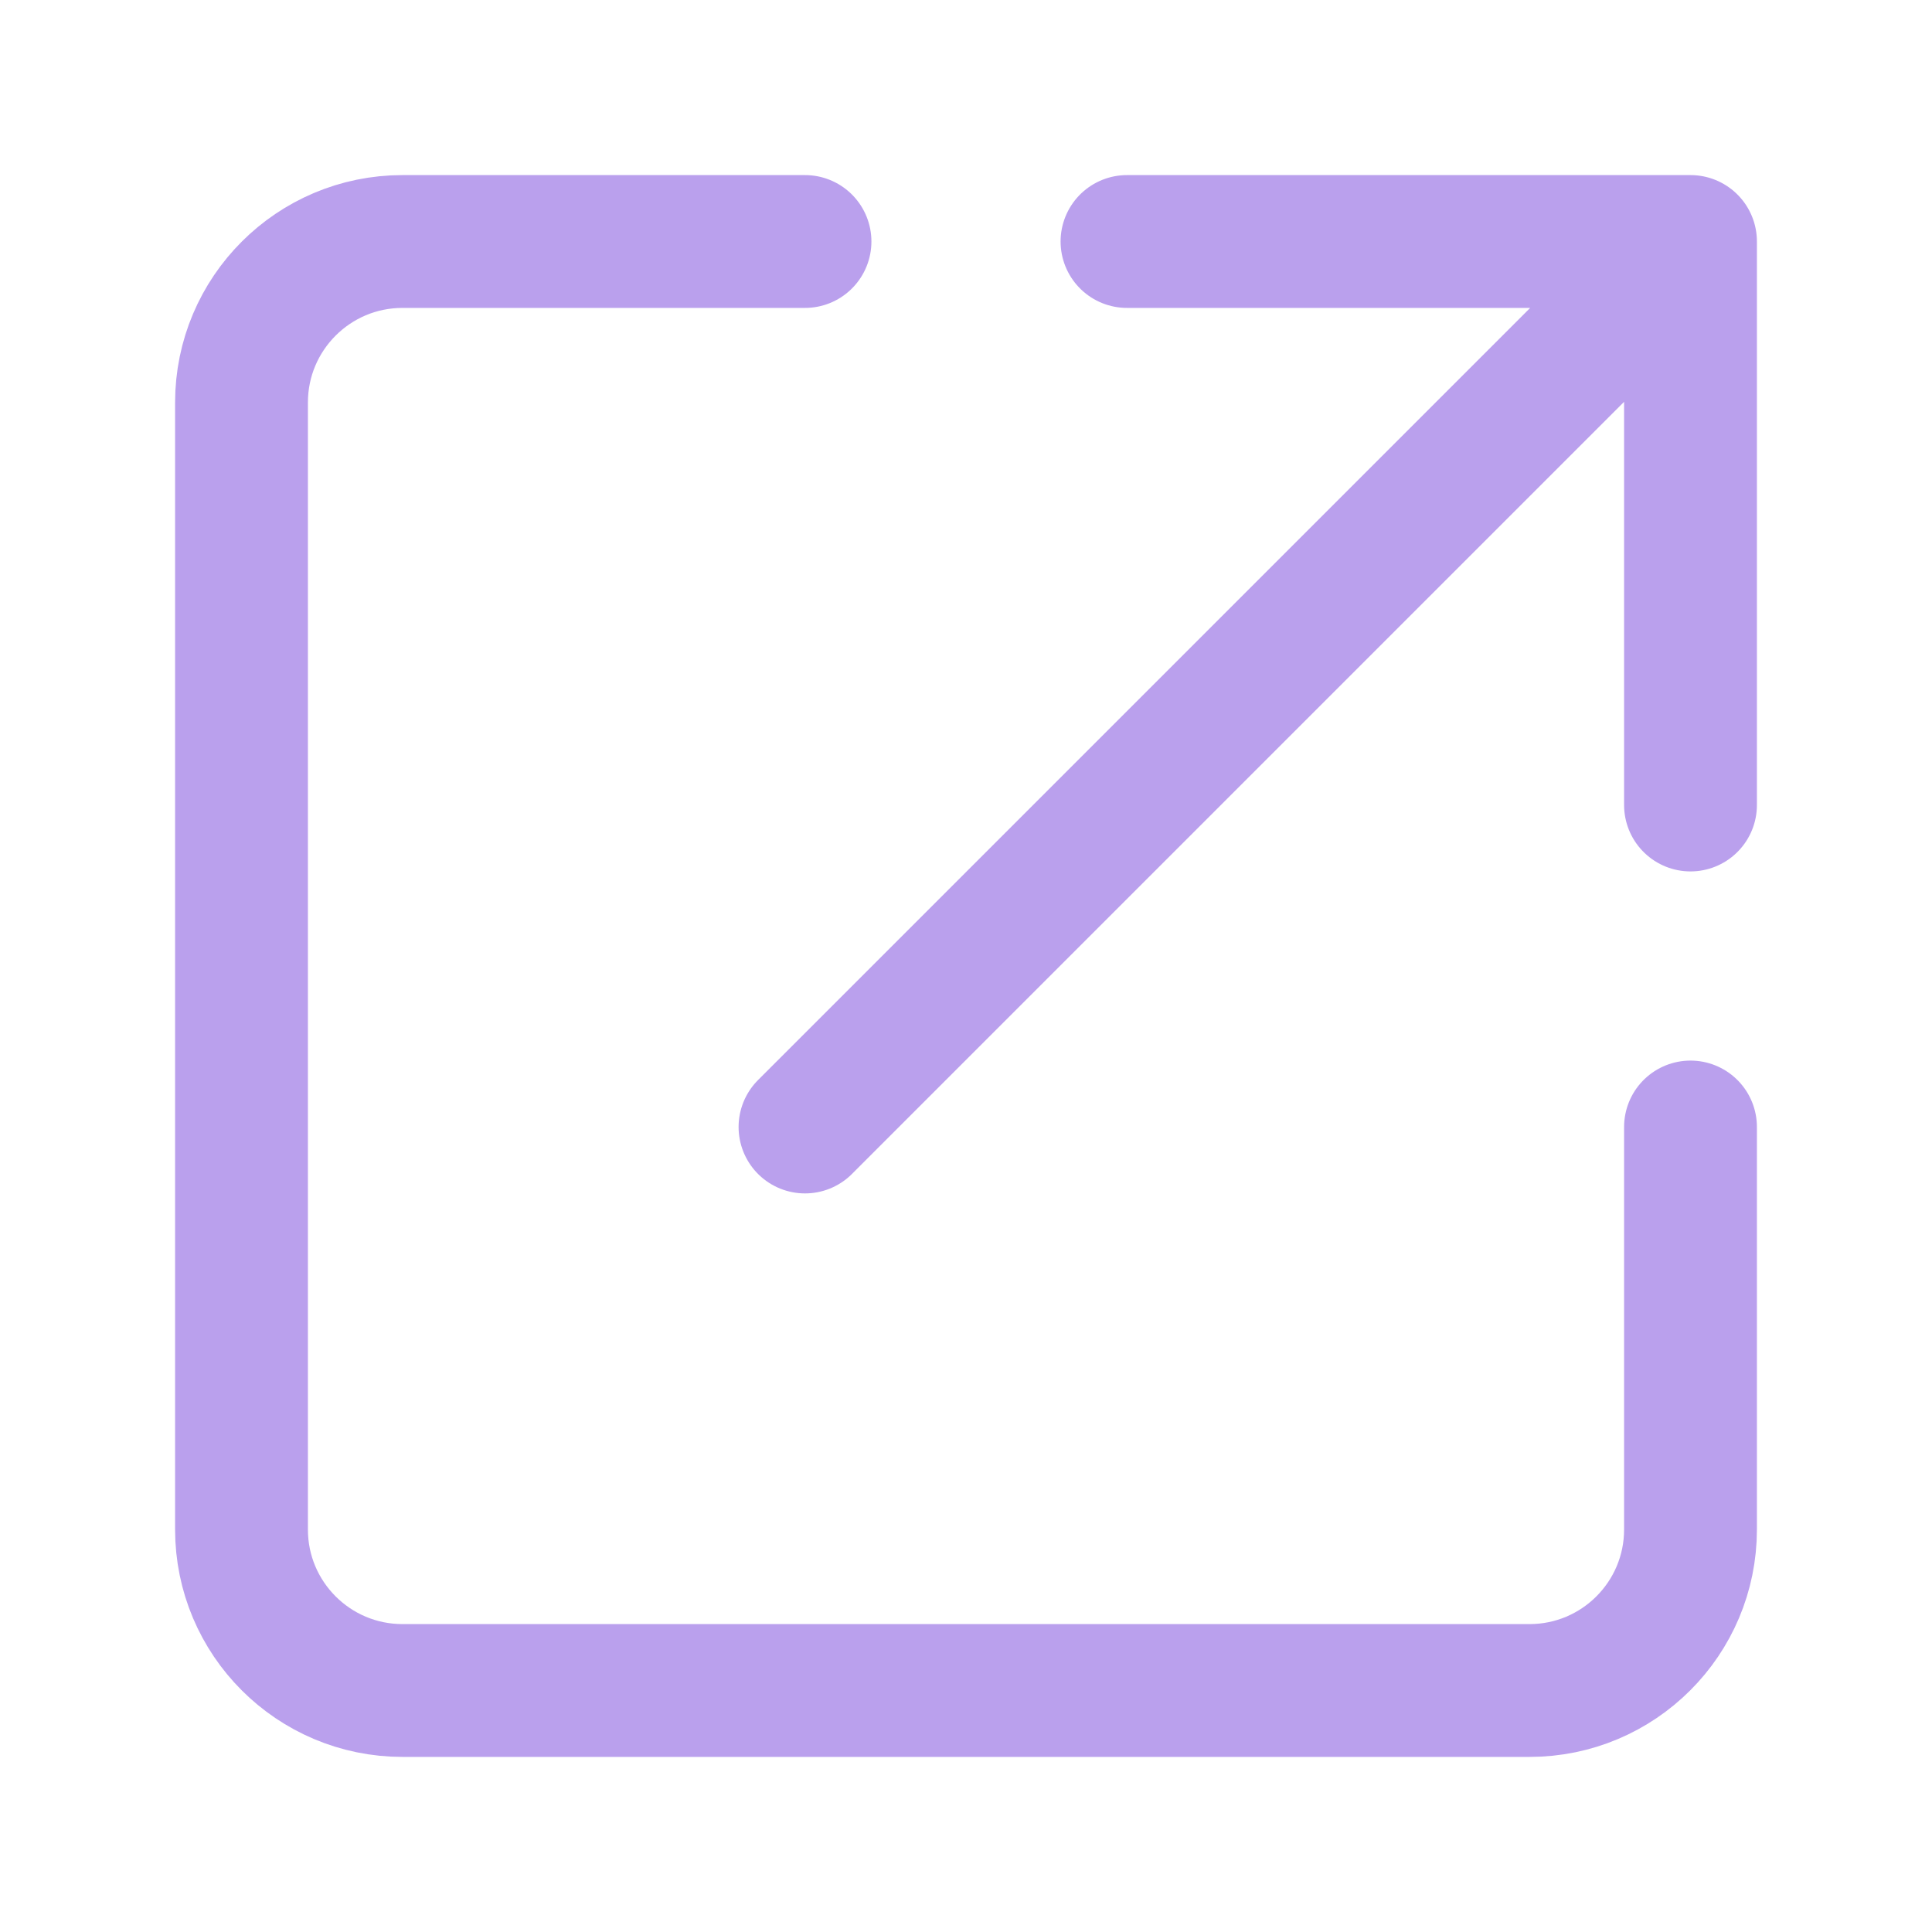
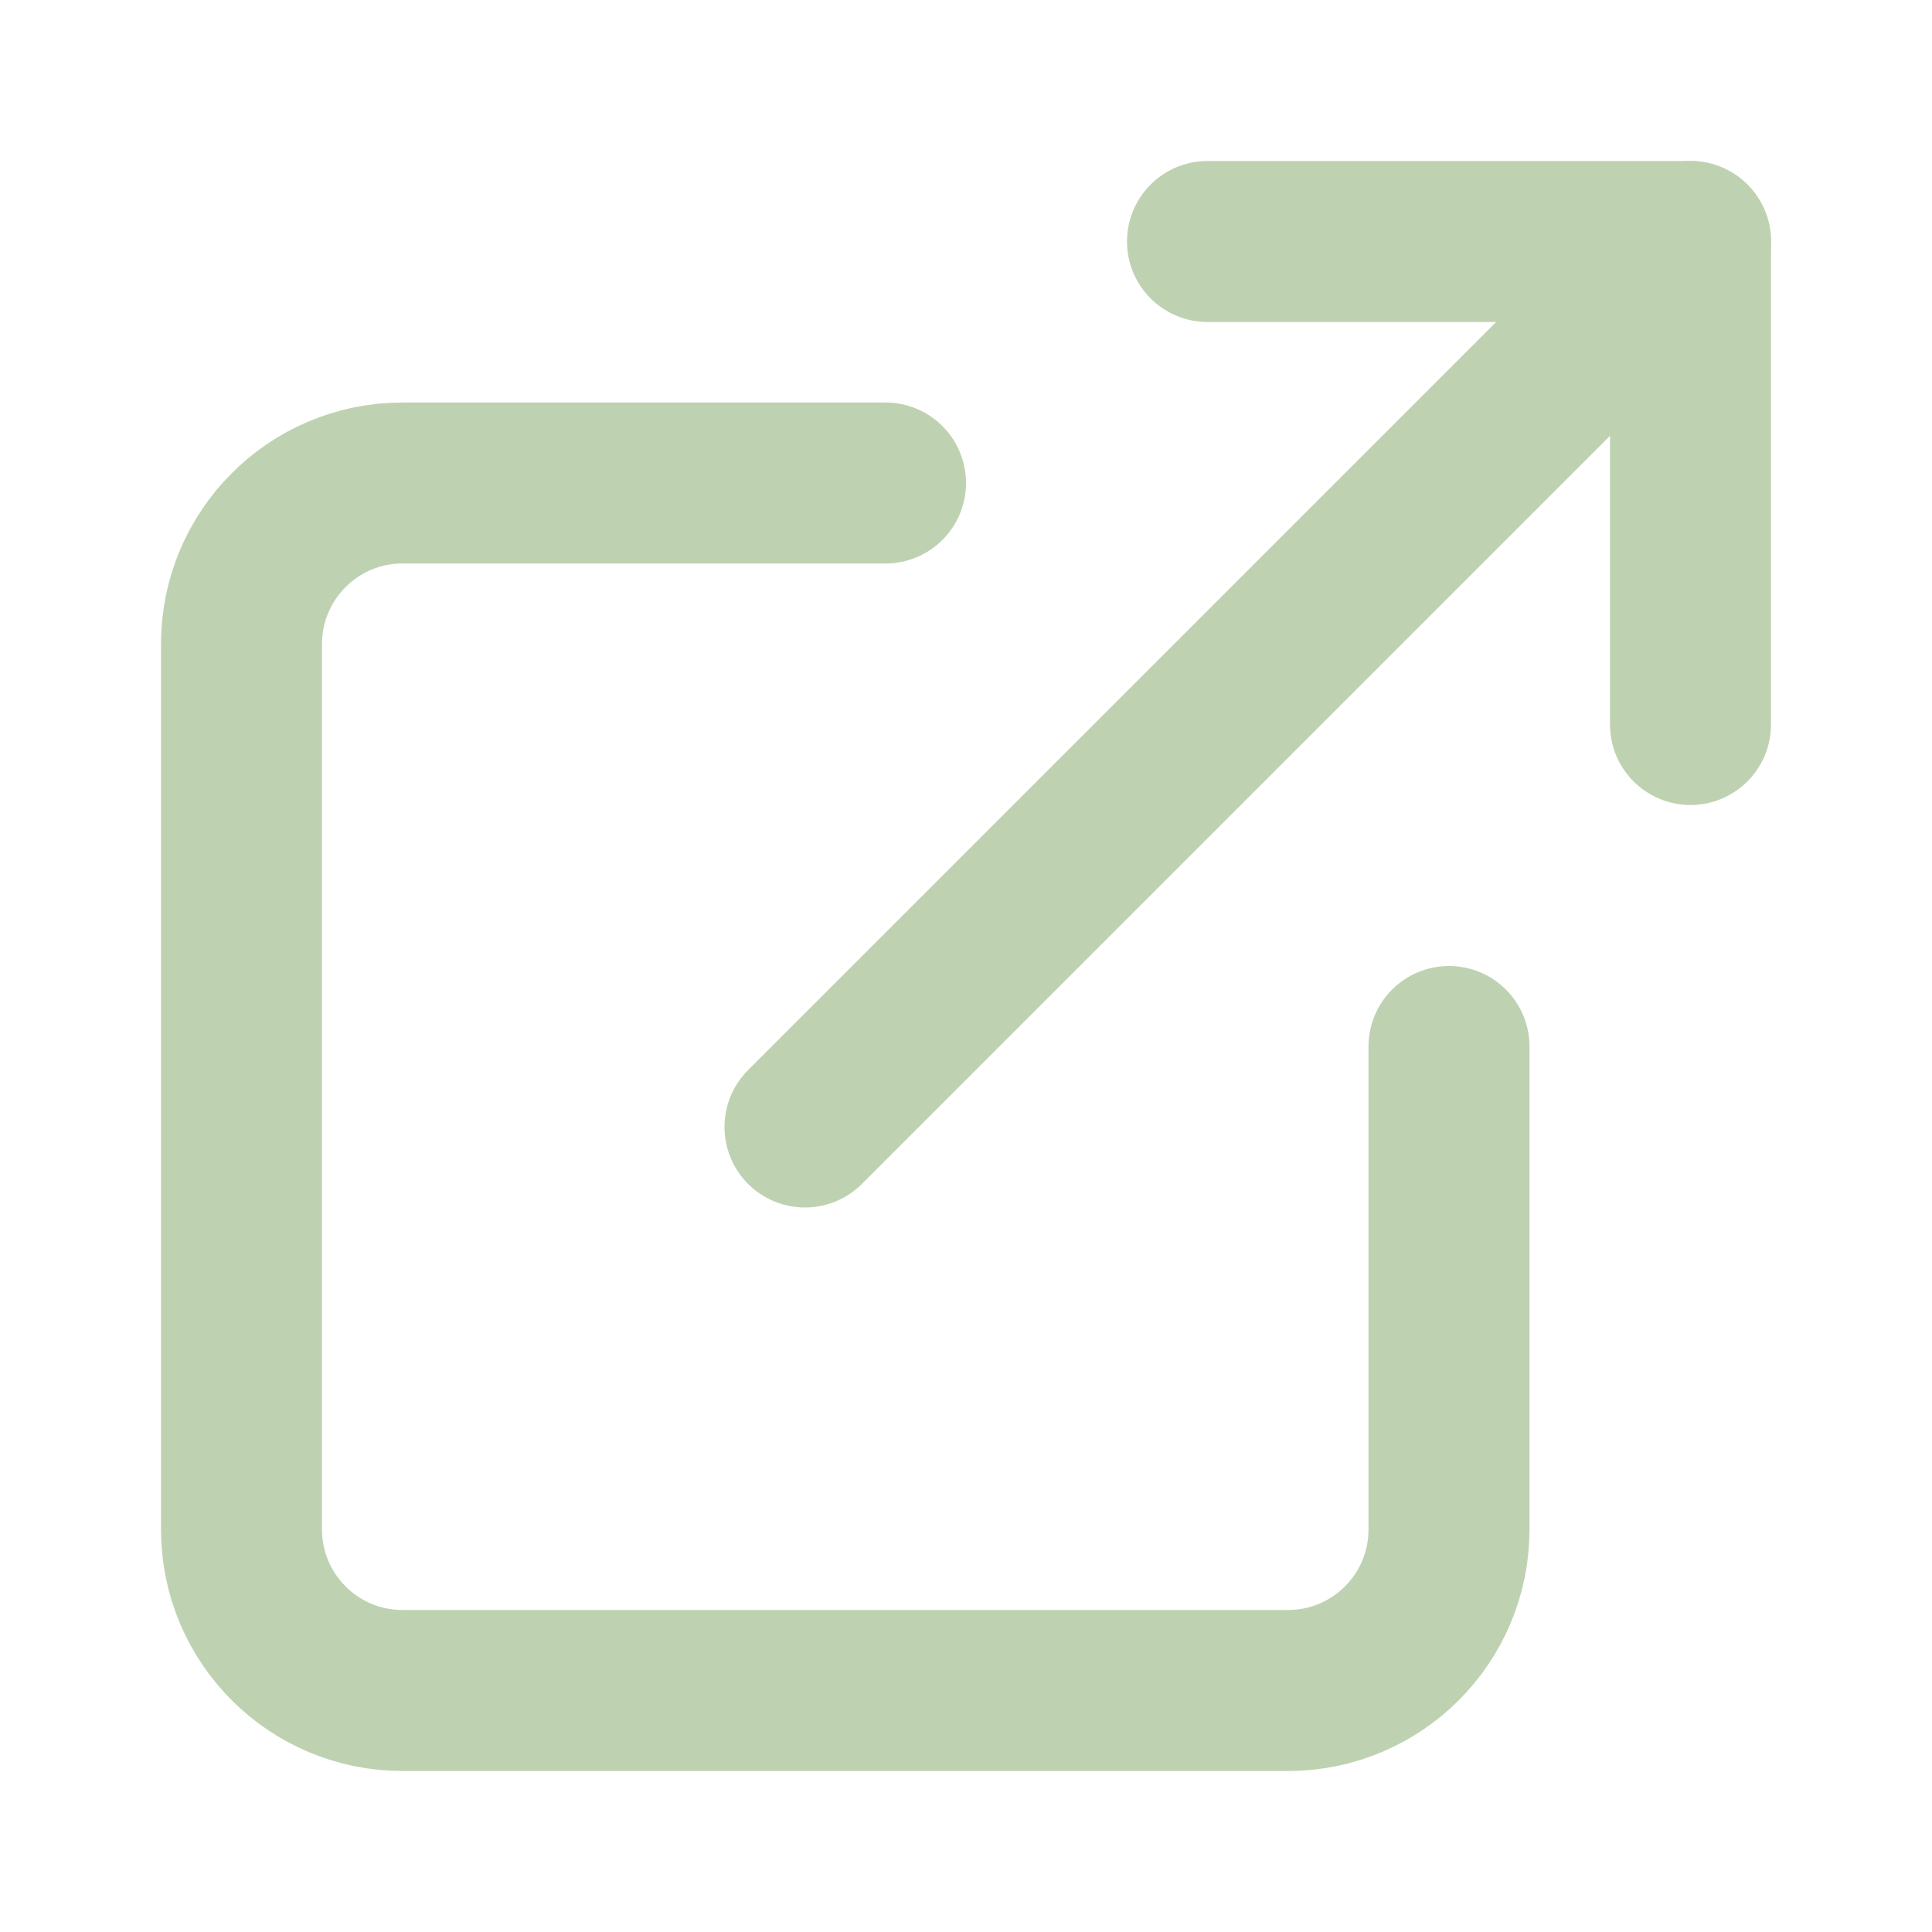
- <svg xmlns="http://www.w3.org/2000/svg" viewBox="0 0 24 24" fill="none" stroke="#baa0ed" stroke-width="1.65" stroke-linecap="round" stroke-linejoin="round">
-   <path d="M14 3h7v7m0-7L10 14m0-11H5a2 2 0 0 0-2 2v14a2 2 0 0 0 2 2h14a2 2 0 0 0 2-2v-5" />
+ <svg xmlns="http://www.w3.org/2000/svg" width="24" height="24" viewBox="0 0 24 24" fill="none" stroke="#bed2b2" stroke-width="2" stroke-linecap="round" stroke-linejoin="round">
+   <path d="M15 3h6v6" />
+   <path d="M10 14 21 3" />
+   <path d="M18 13v6a2 2 0 0 1-2 2H5a2 2 0 0 1-2-2V8a2 2 0 0 1 2-2h6" />
</svg>
